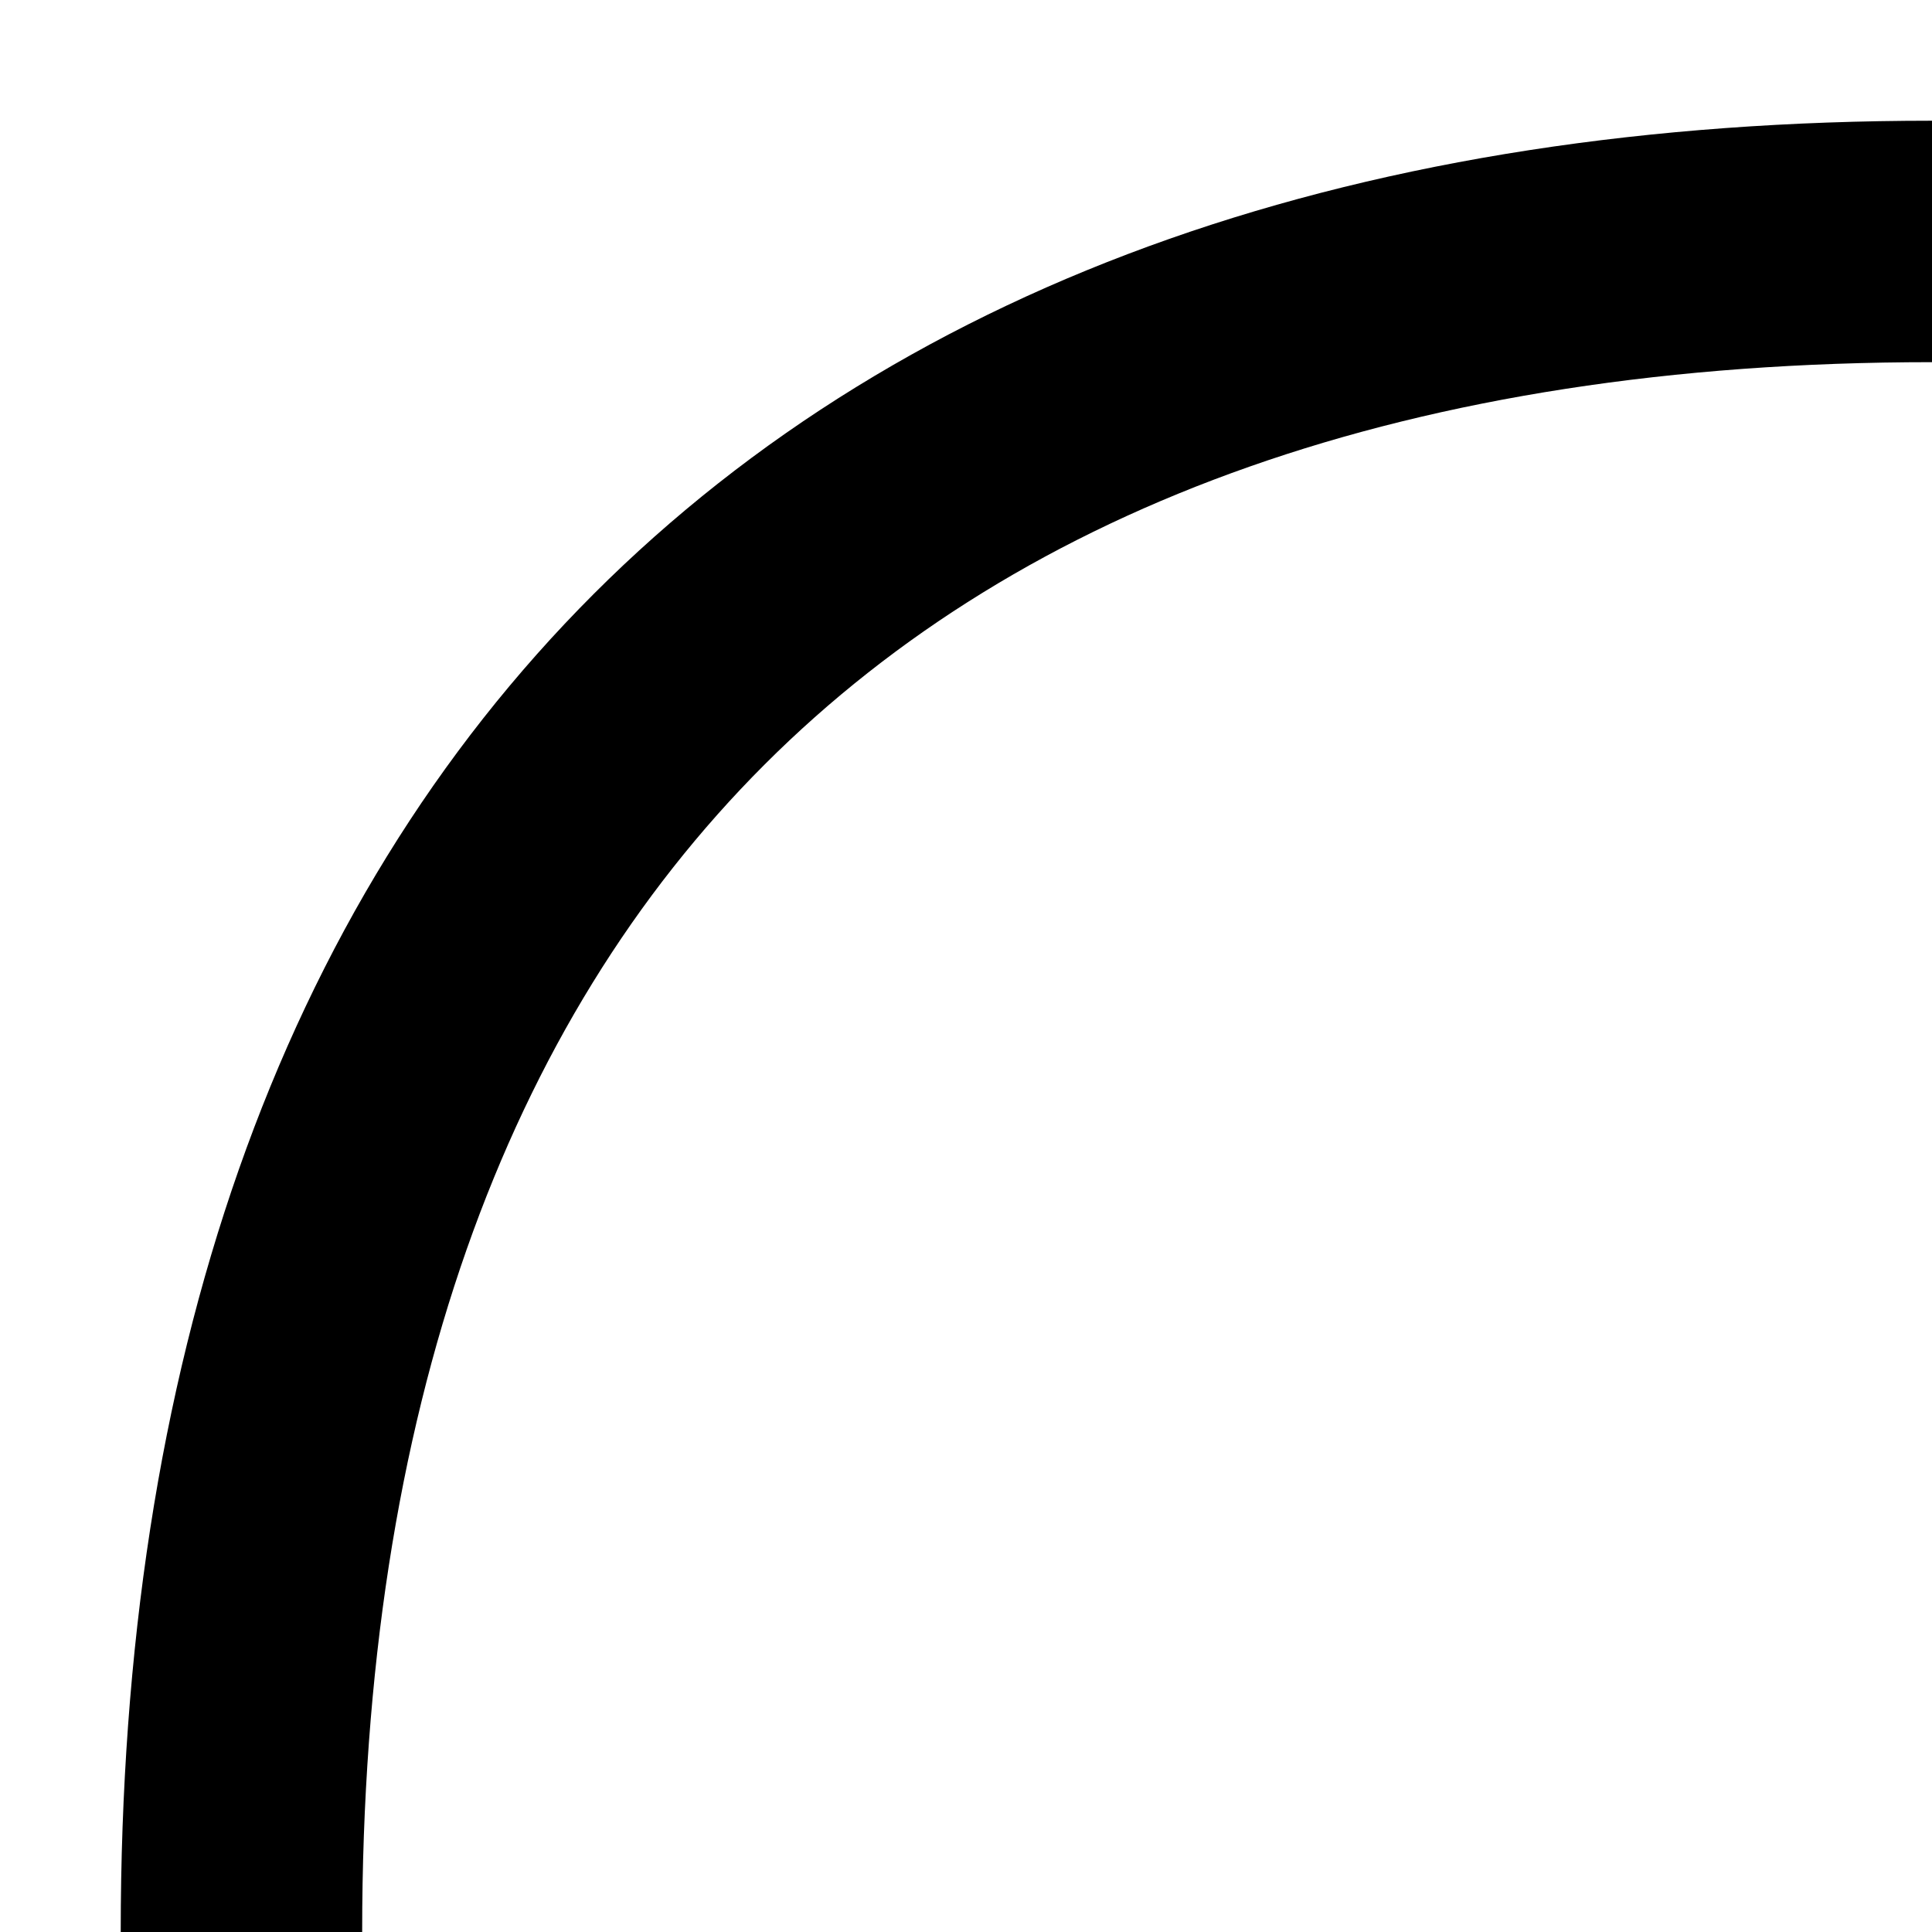
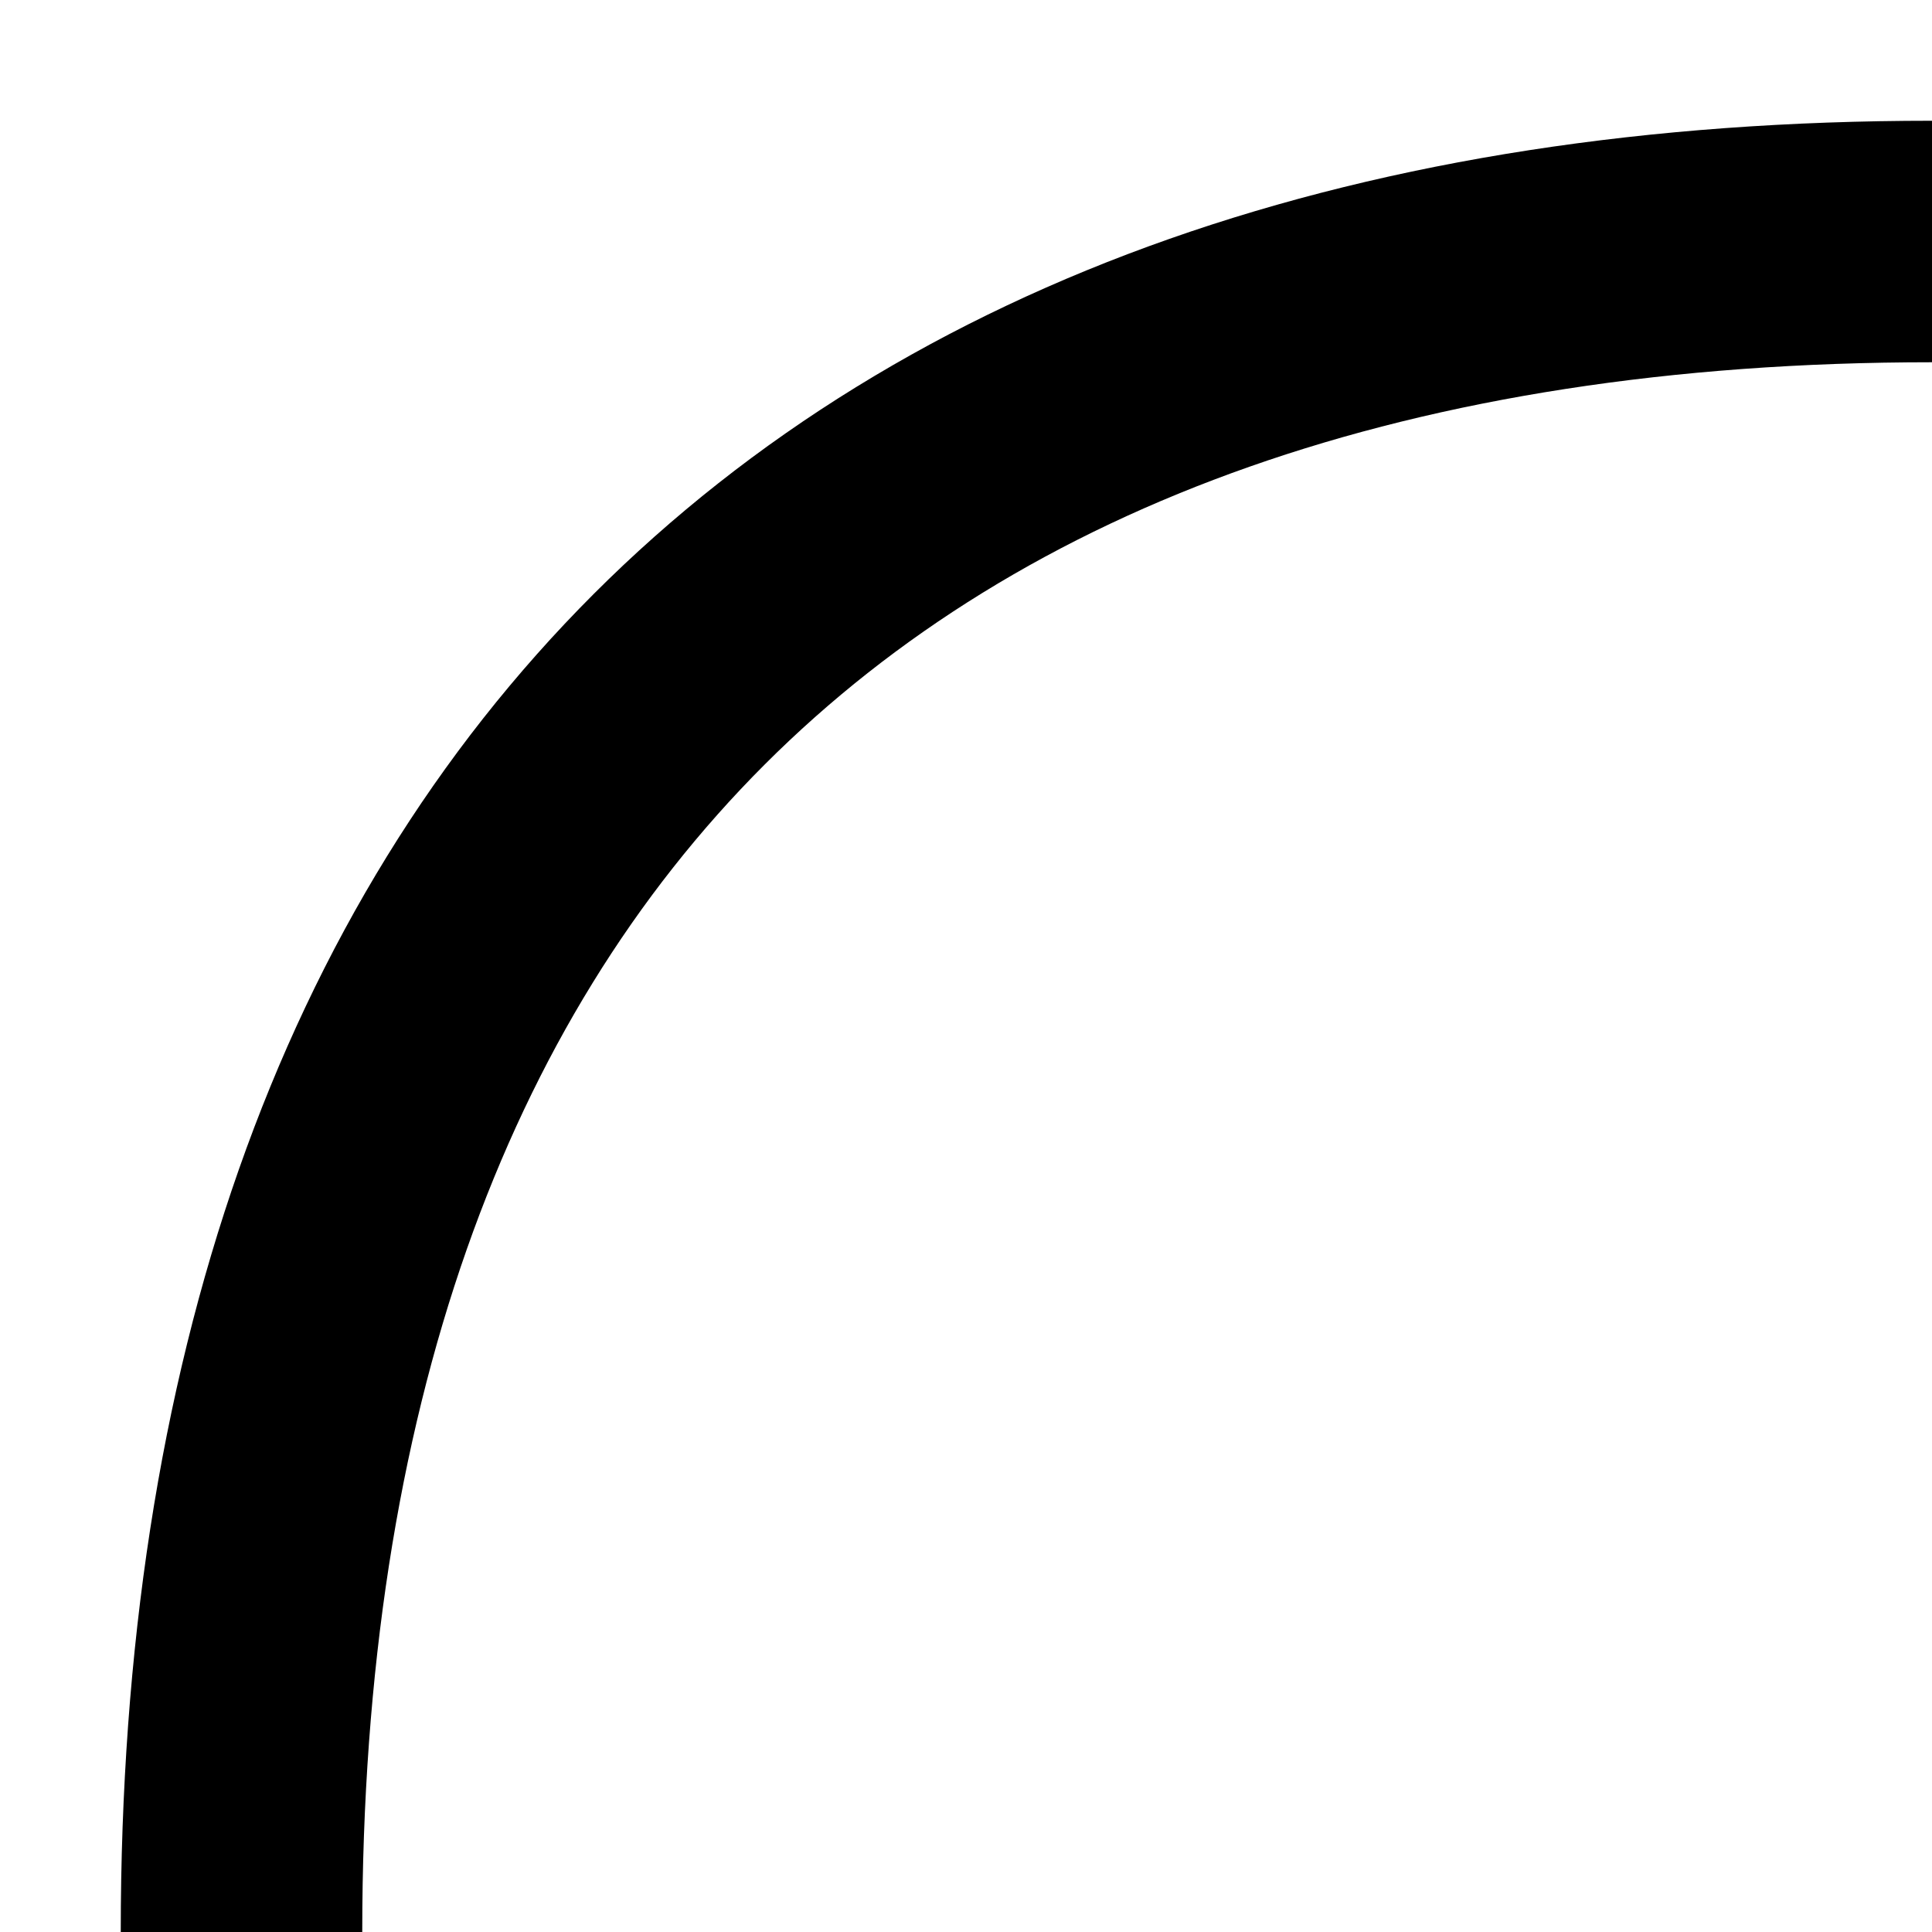
- <svg xmlns="http://www.w3.org/2000/svg" width="16" height="16" viewBox="0 0 4.233 4.233" version="1.1" id="svg1">
-   <defs id="defs1" />
-   <g id="layer1">
-     <path style="fill:none;stroke:#000000;stroke-width:0.529" d="m 0.529,4.233 c 0,-2.381 1.323,-3.704 3.704,-3.704" id="path1" />
-   </g>
+ <svg xmlns="http://www.w3.org/2000/svg" width="16" height="16" viewBox="0 0 16 16" version="1.1" id="svg1">
+   <path style="fill:none;stroke:#000000;stroke-width:2" d="m 2,16 c 0,-9 5,-14 14,-14" id="path1" />
</svg>
